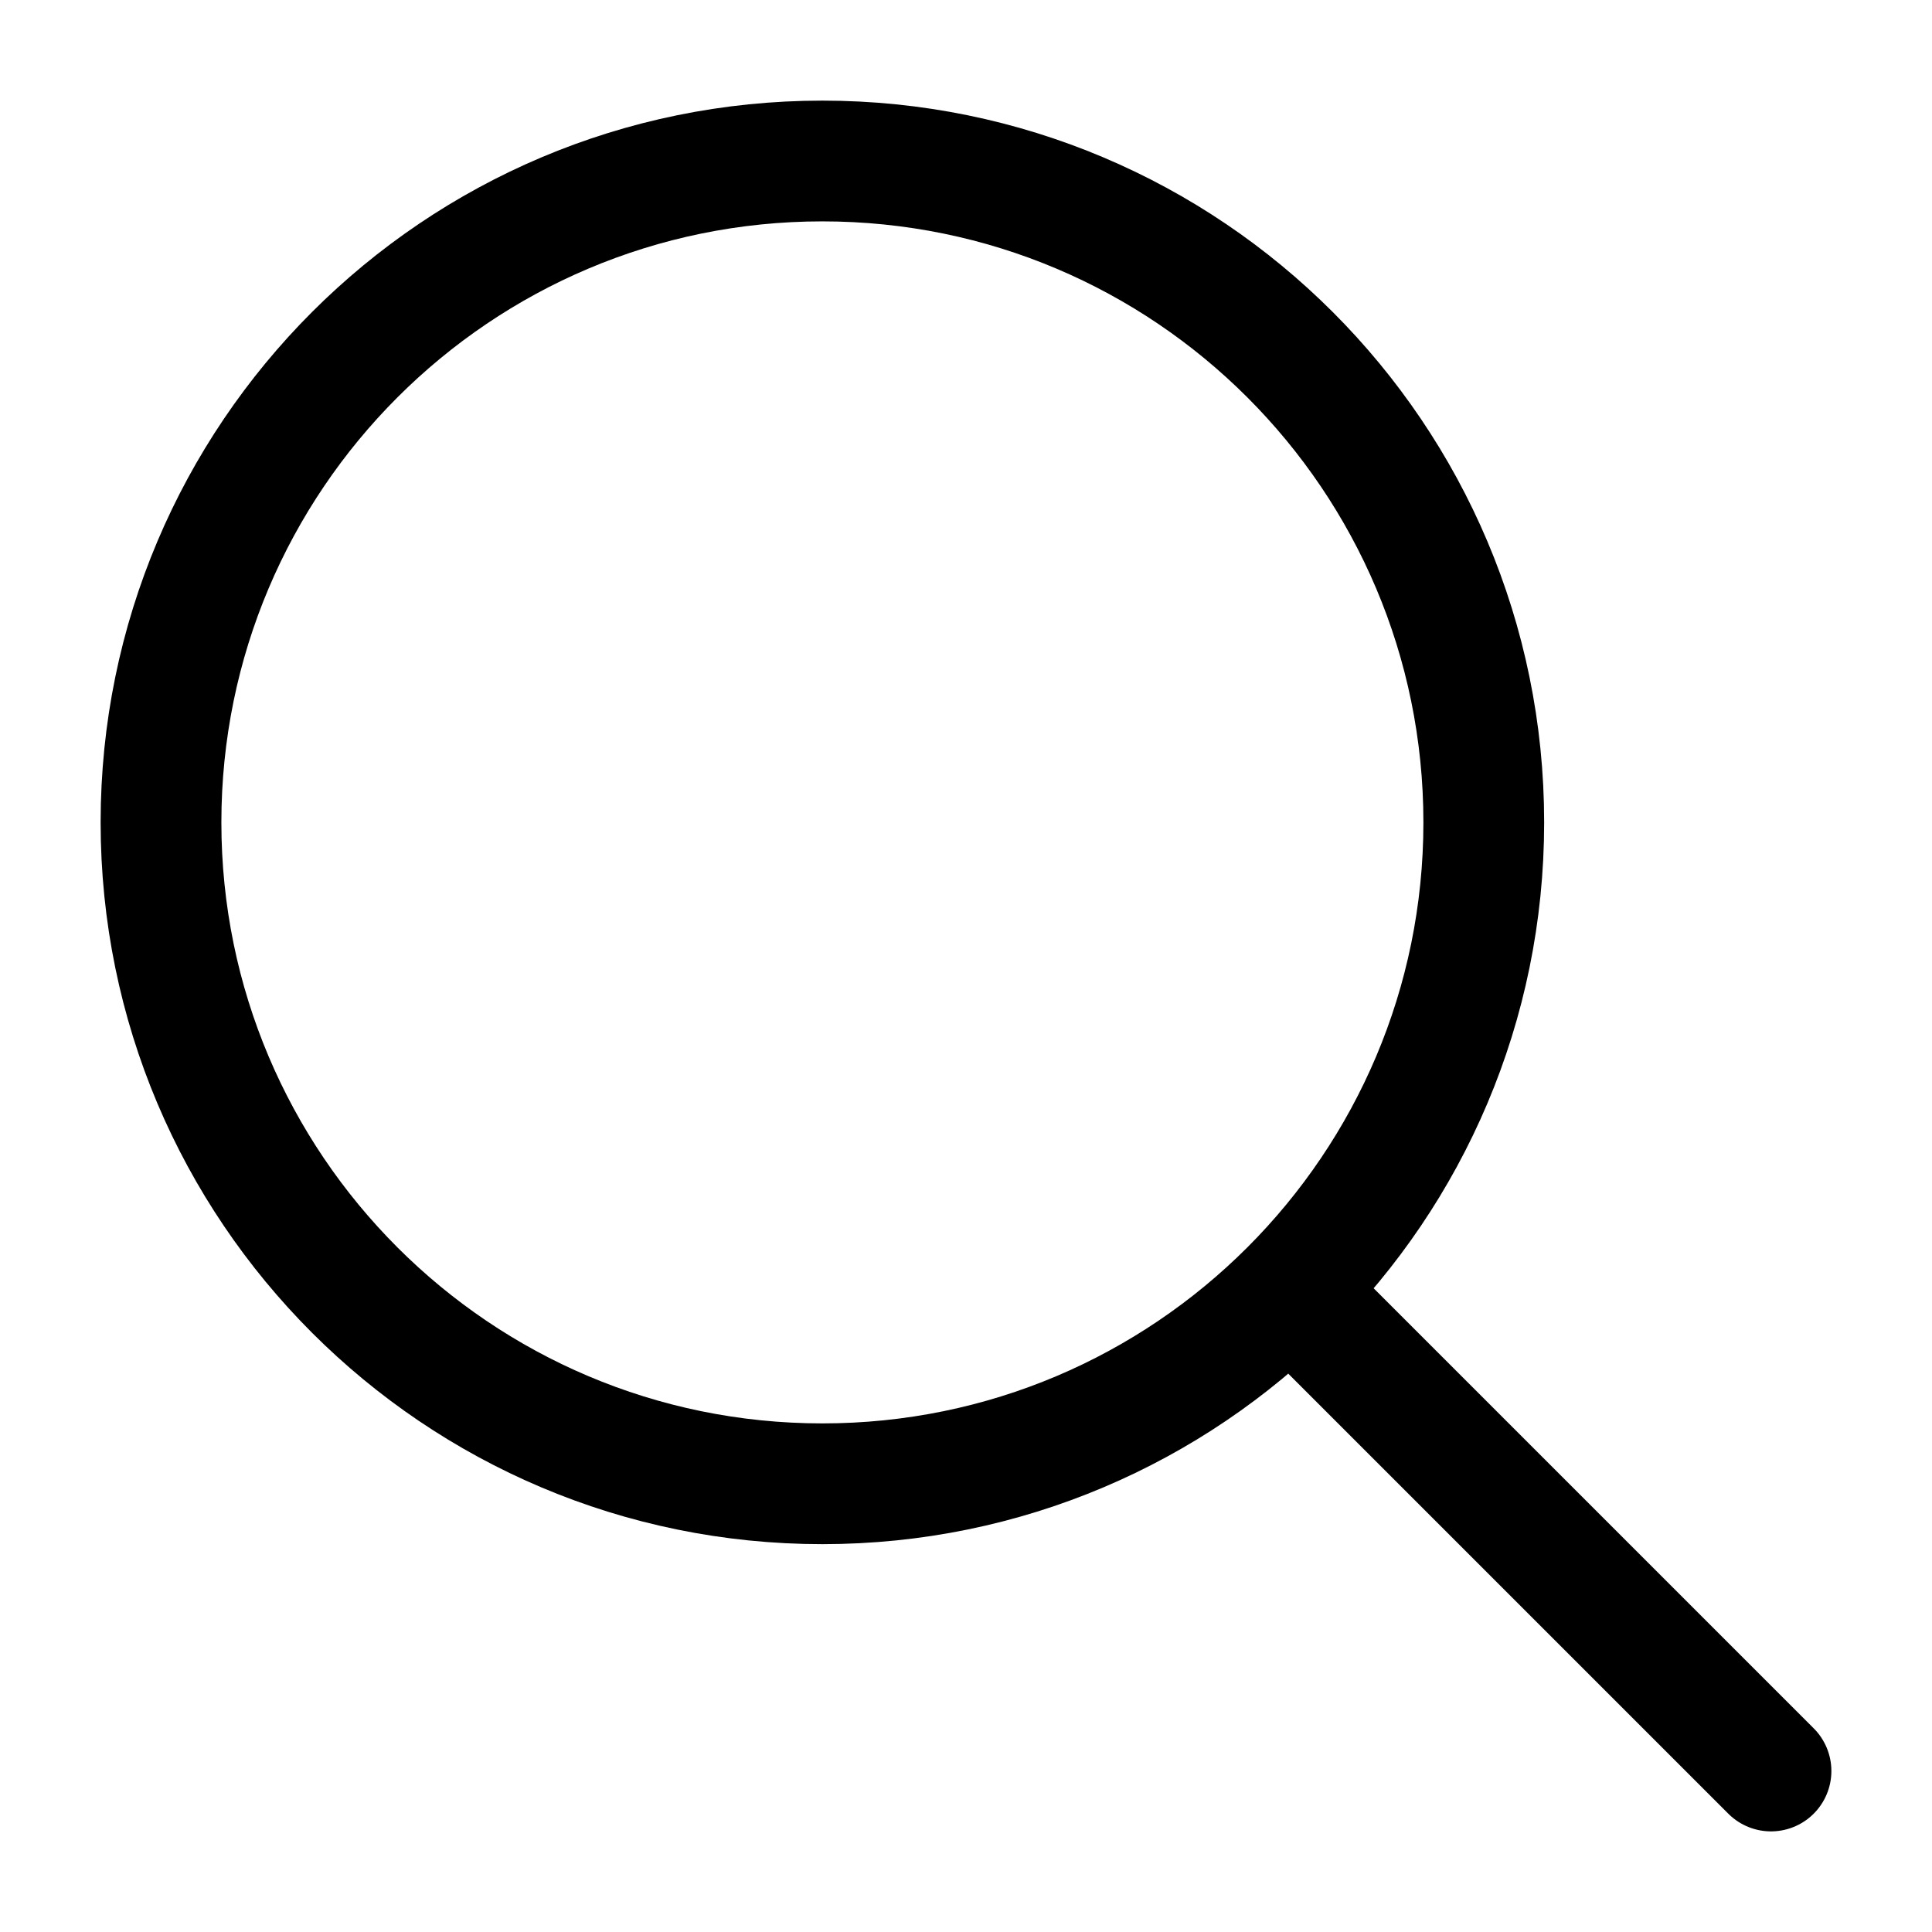
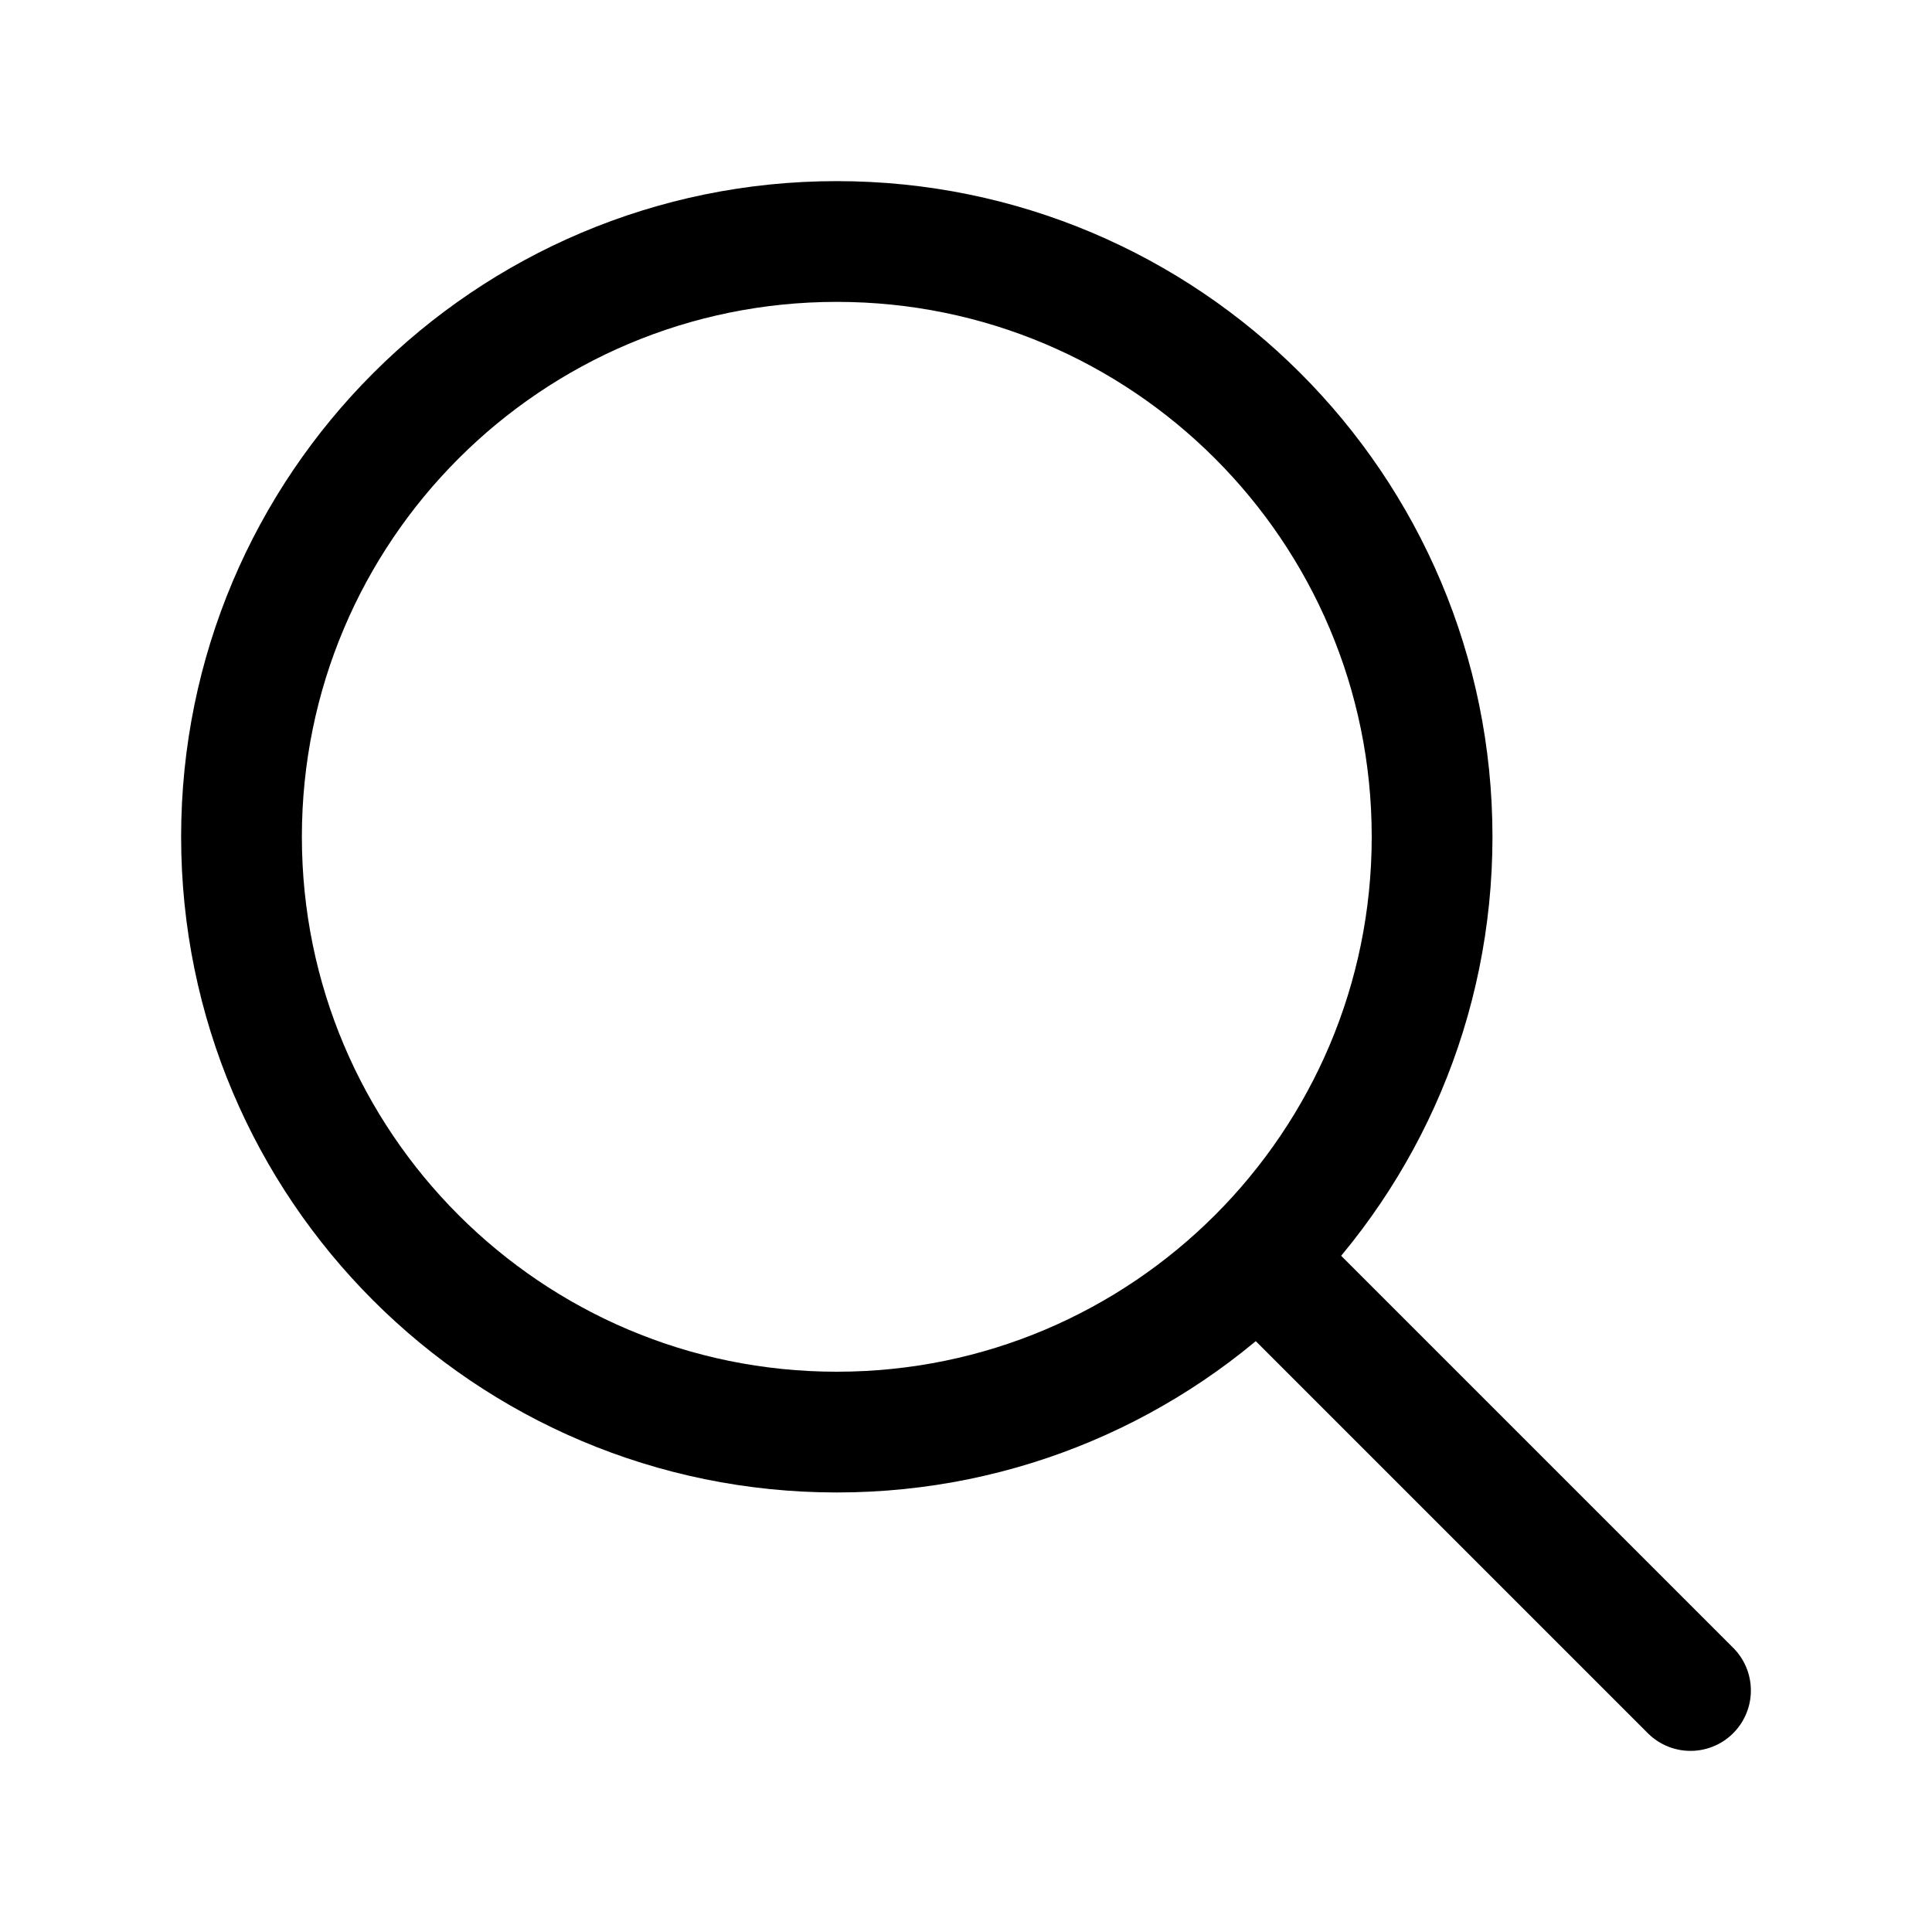
<svg xmlns="http://www.w3.org/2000/svg" fill="none" viewBox="0 0 24 24">
-   <path stroke="currentColor" stroke-linecap="round" stroke-linejoin="round" stroke-width="1.5" d="M16.27 16.27 22 22m-3.568-11.784a8.216 8.216 0 1 0-16.432 0 8.216 8.216 0 0 0 16.432 0Z" />
+   <path stroke="currentColor" stroke-linecap="round" stroke-linejoin="round" stroke-width="1.5" d="M15.843 15.843 21 21m-3.21-10.605a7.395 7.395 0 1 0-14.79 0 7.395 7.395 0 0 0 14.79 0Z" />
</svg>
